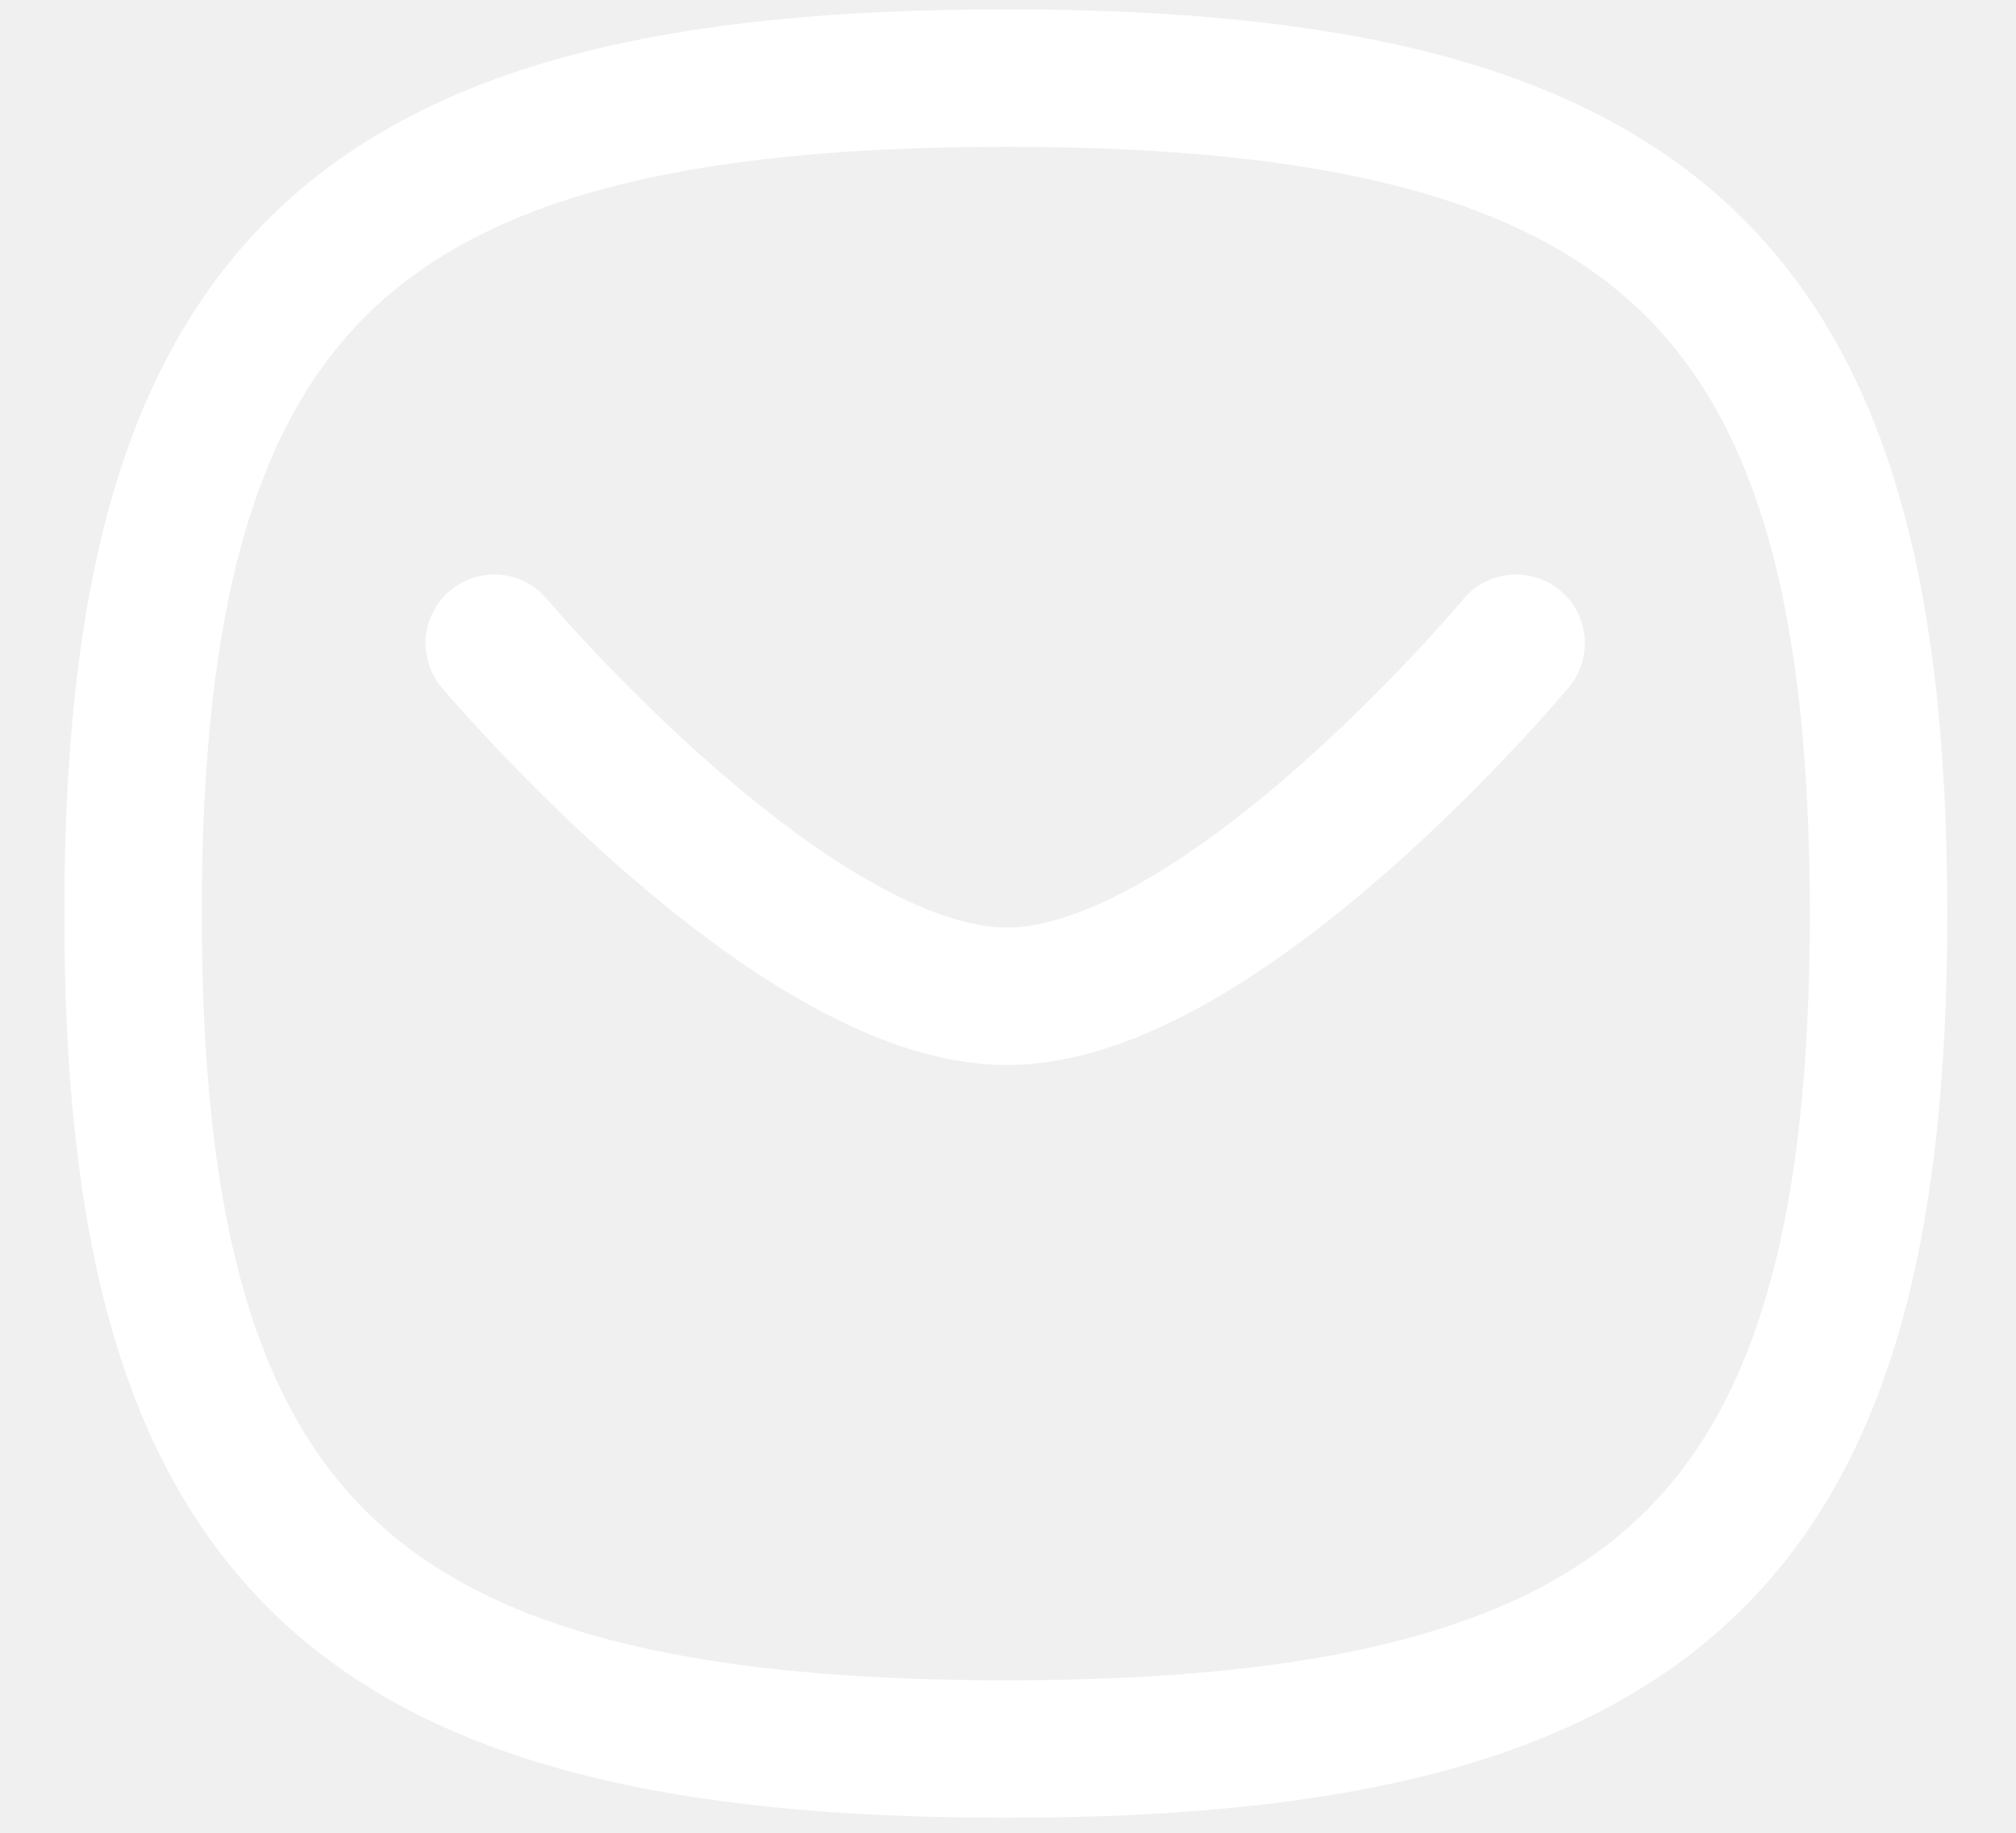
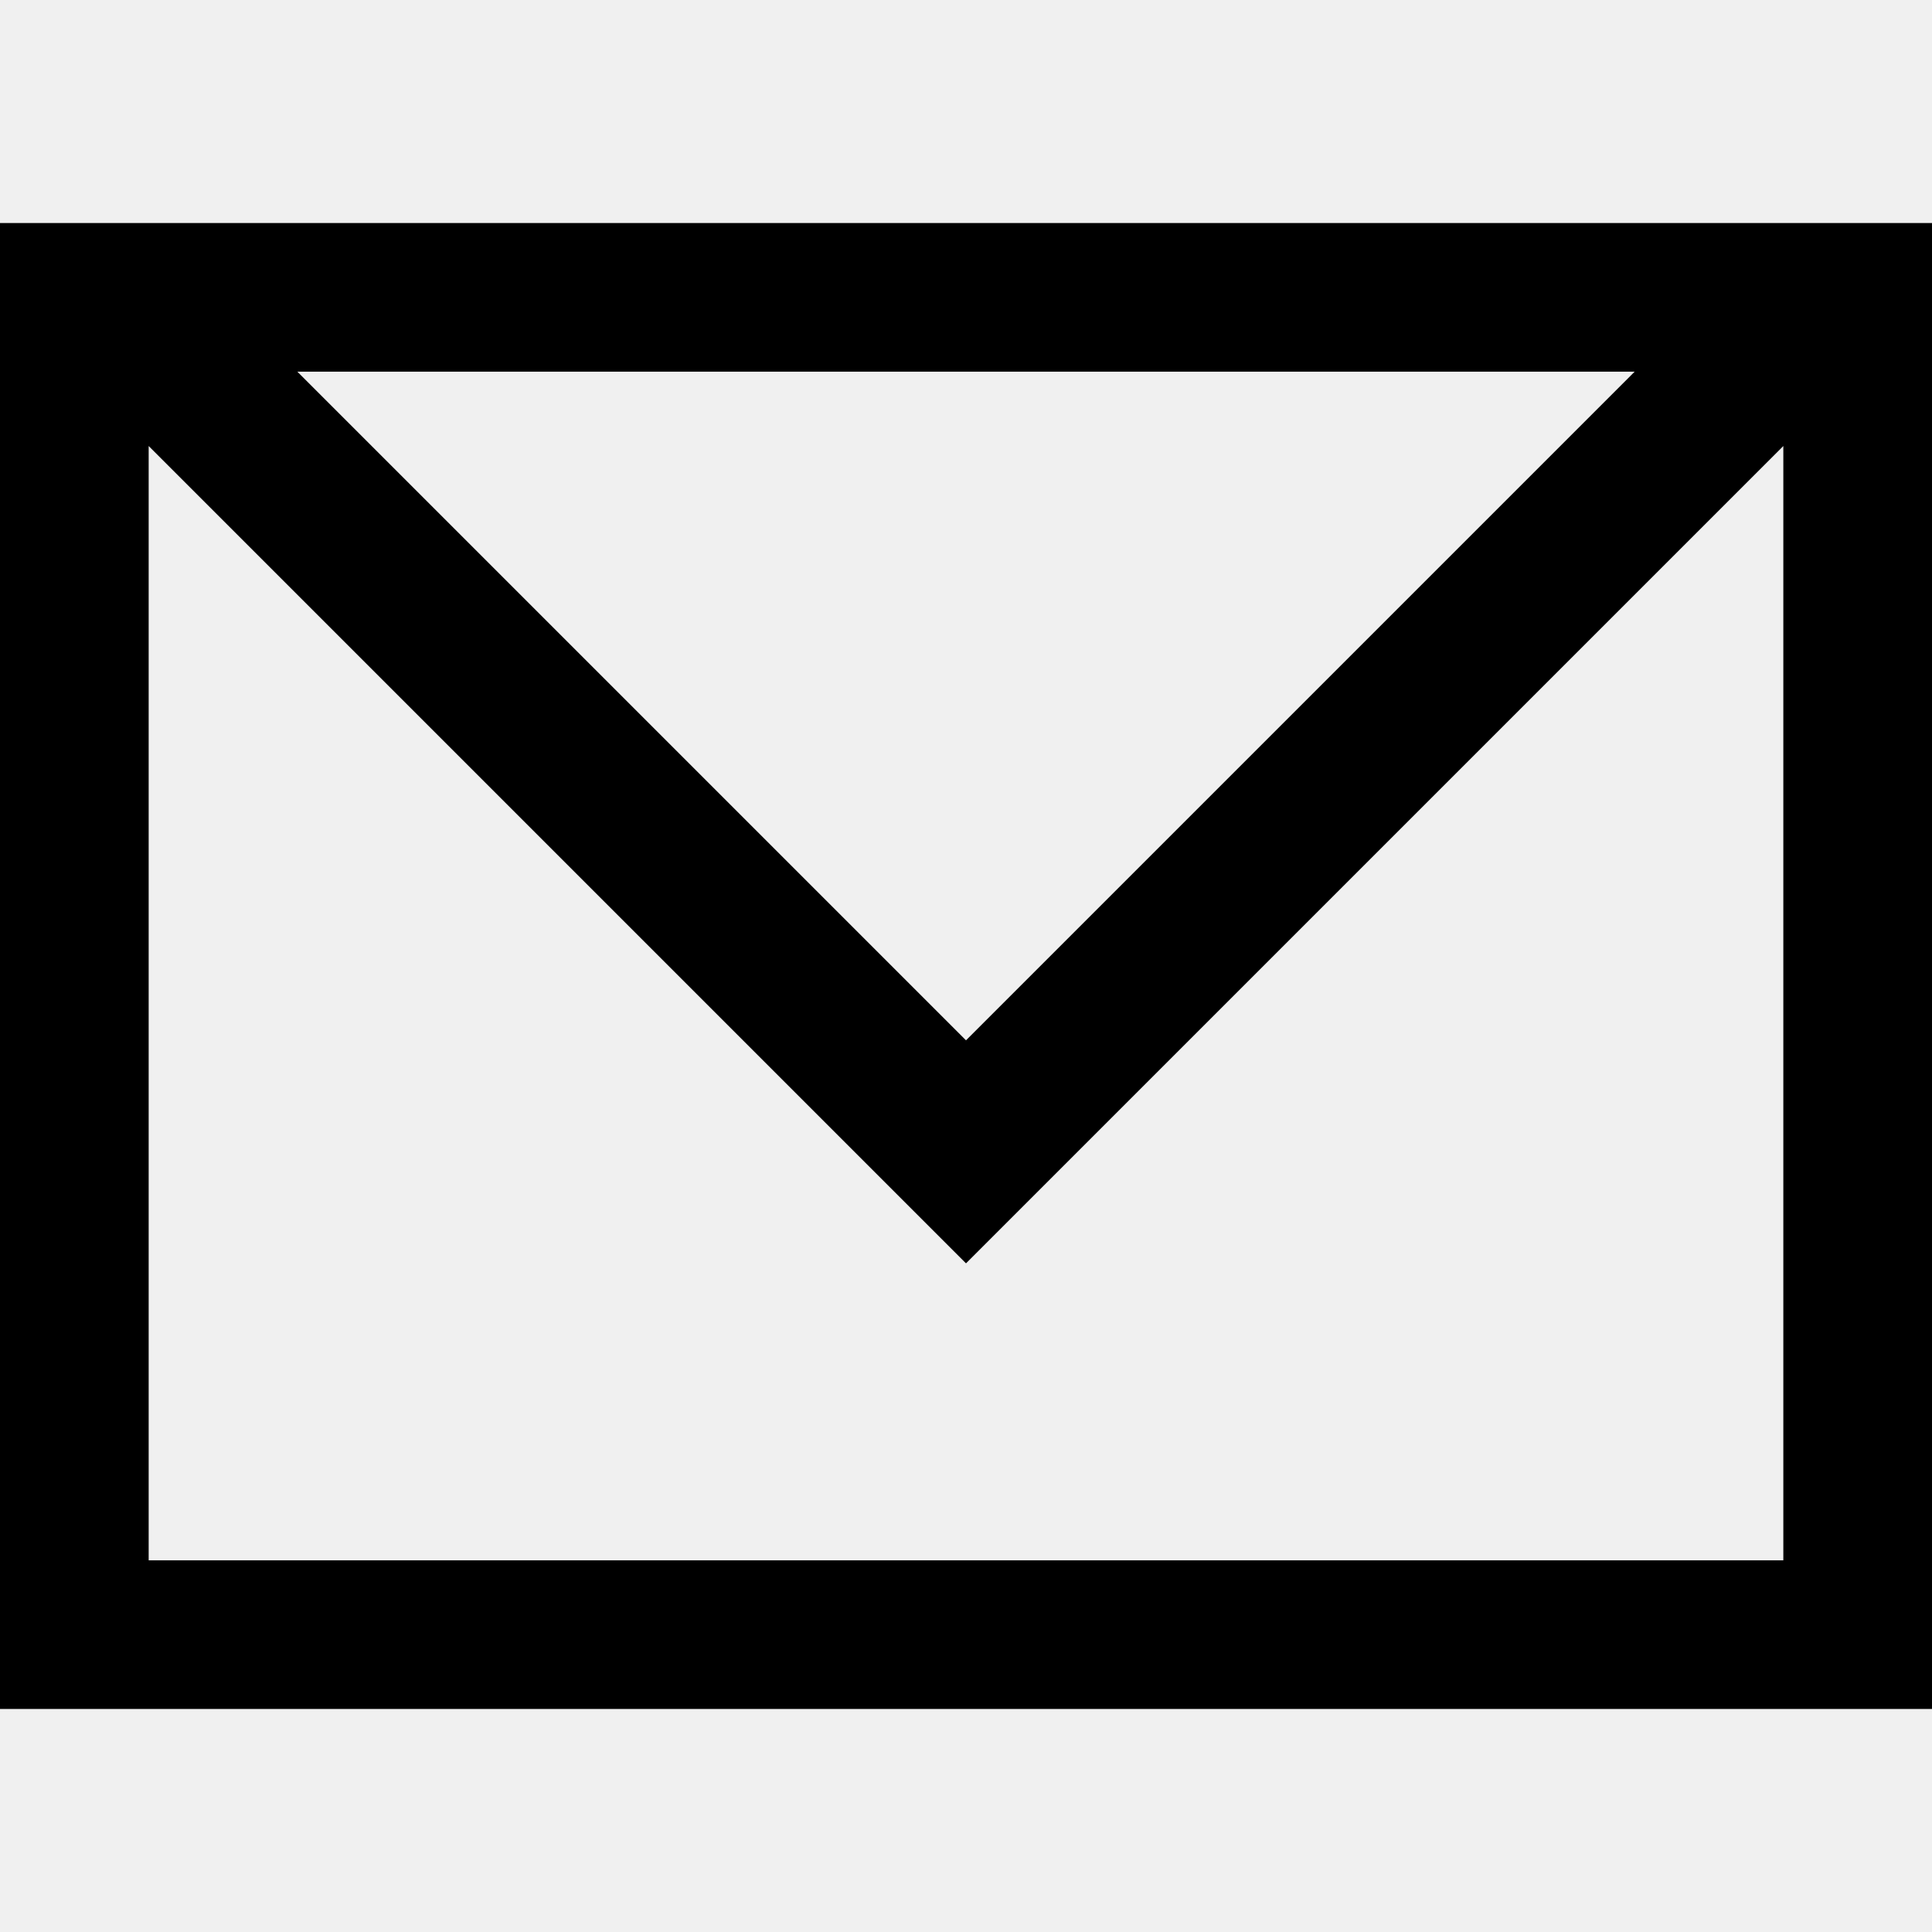
- <svg xmlns="http://www.w3.org/2000/svg" width="22" height="20" viewBox="0 0 22 20" fill="none">
-   <path d="M16.545 7.019C16.545 7.019 13.335 10.872 10.987 10.872C8.64 10.872 5.394 7.019 5.394 7.019" stroke="white" stroke-width="1.5" stroke-linecap="round" stroke-linejoin="round" />
-   <path fill-rule="evenodd" clip-rule="evenodd" d="M1.452 9.969C1.452 3.131 3.833 0.852 10.976 0.852C18.119 0.852 20.5 3.131 20.5 9.969C20.5 16.806 18.119 19.086 10.976 19.086C3.833 19.086 1.452 16.806 1.452 9.969Z" stroke="white" stroke-width="1.5" stroke-linecap="round" stroke-linejoin="round" />
+ <svg xmlns="http://www.w3.org/2000/svg" enable-background="new 0 0 512 512" viewBox="0 0 512 512">
+   <path d="m0 59.1v393.8h512v-393.8zm433.2 39.4-177.2 177.2-177.2-177.2zm39.4 315h-433.2v-295.3l216.6 216.6 216.6-216.6z" />
</svg>
